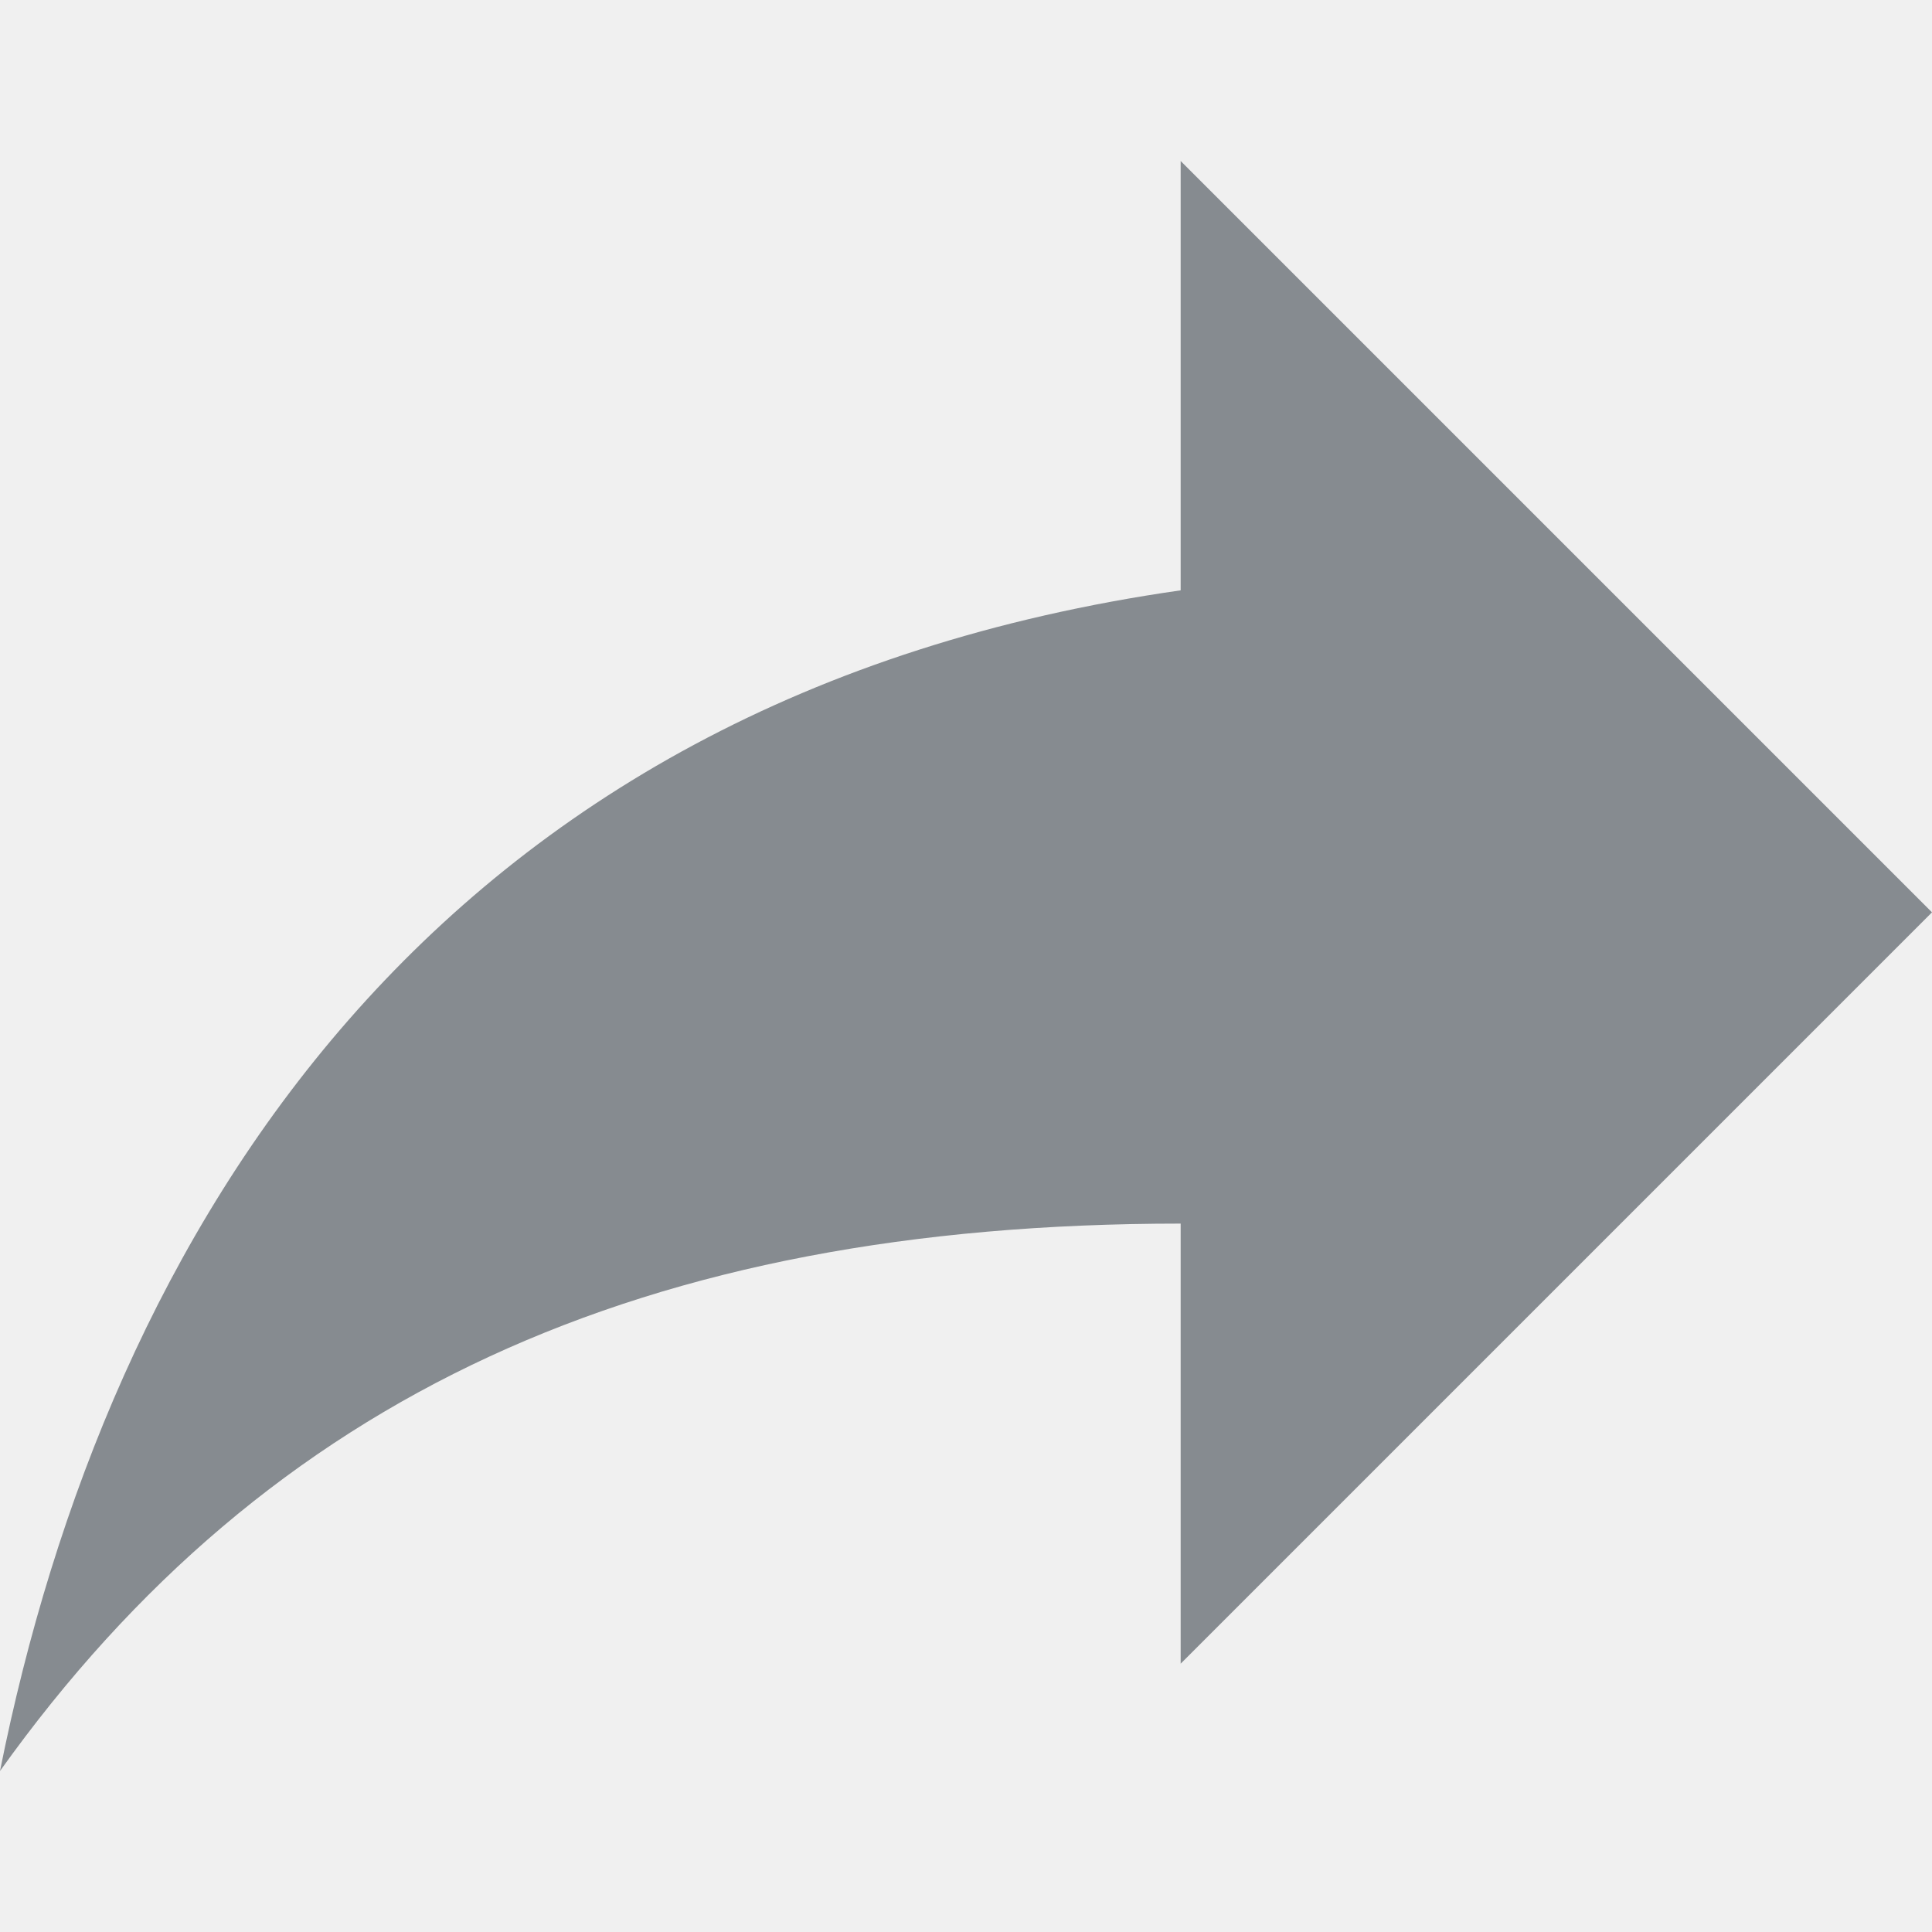
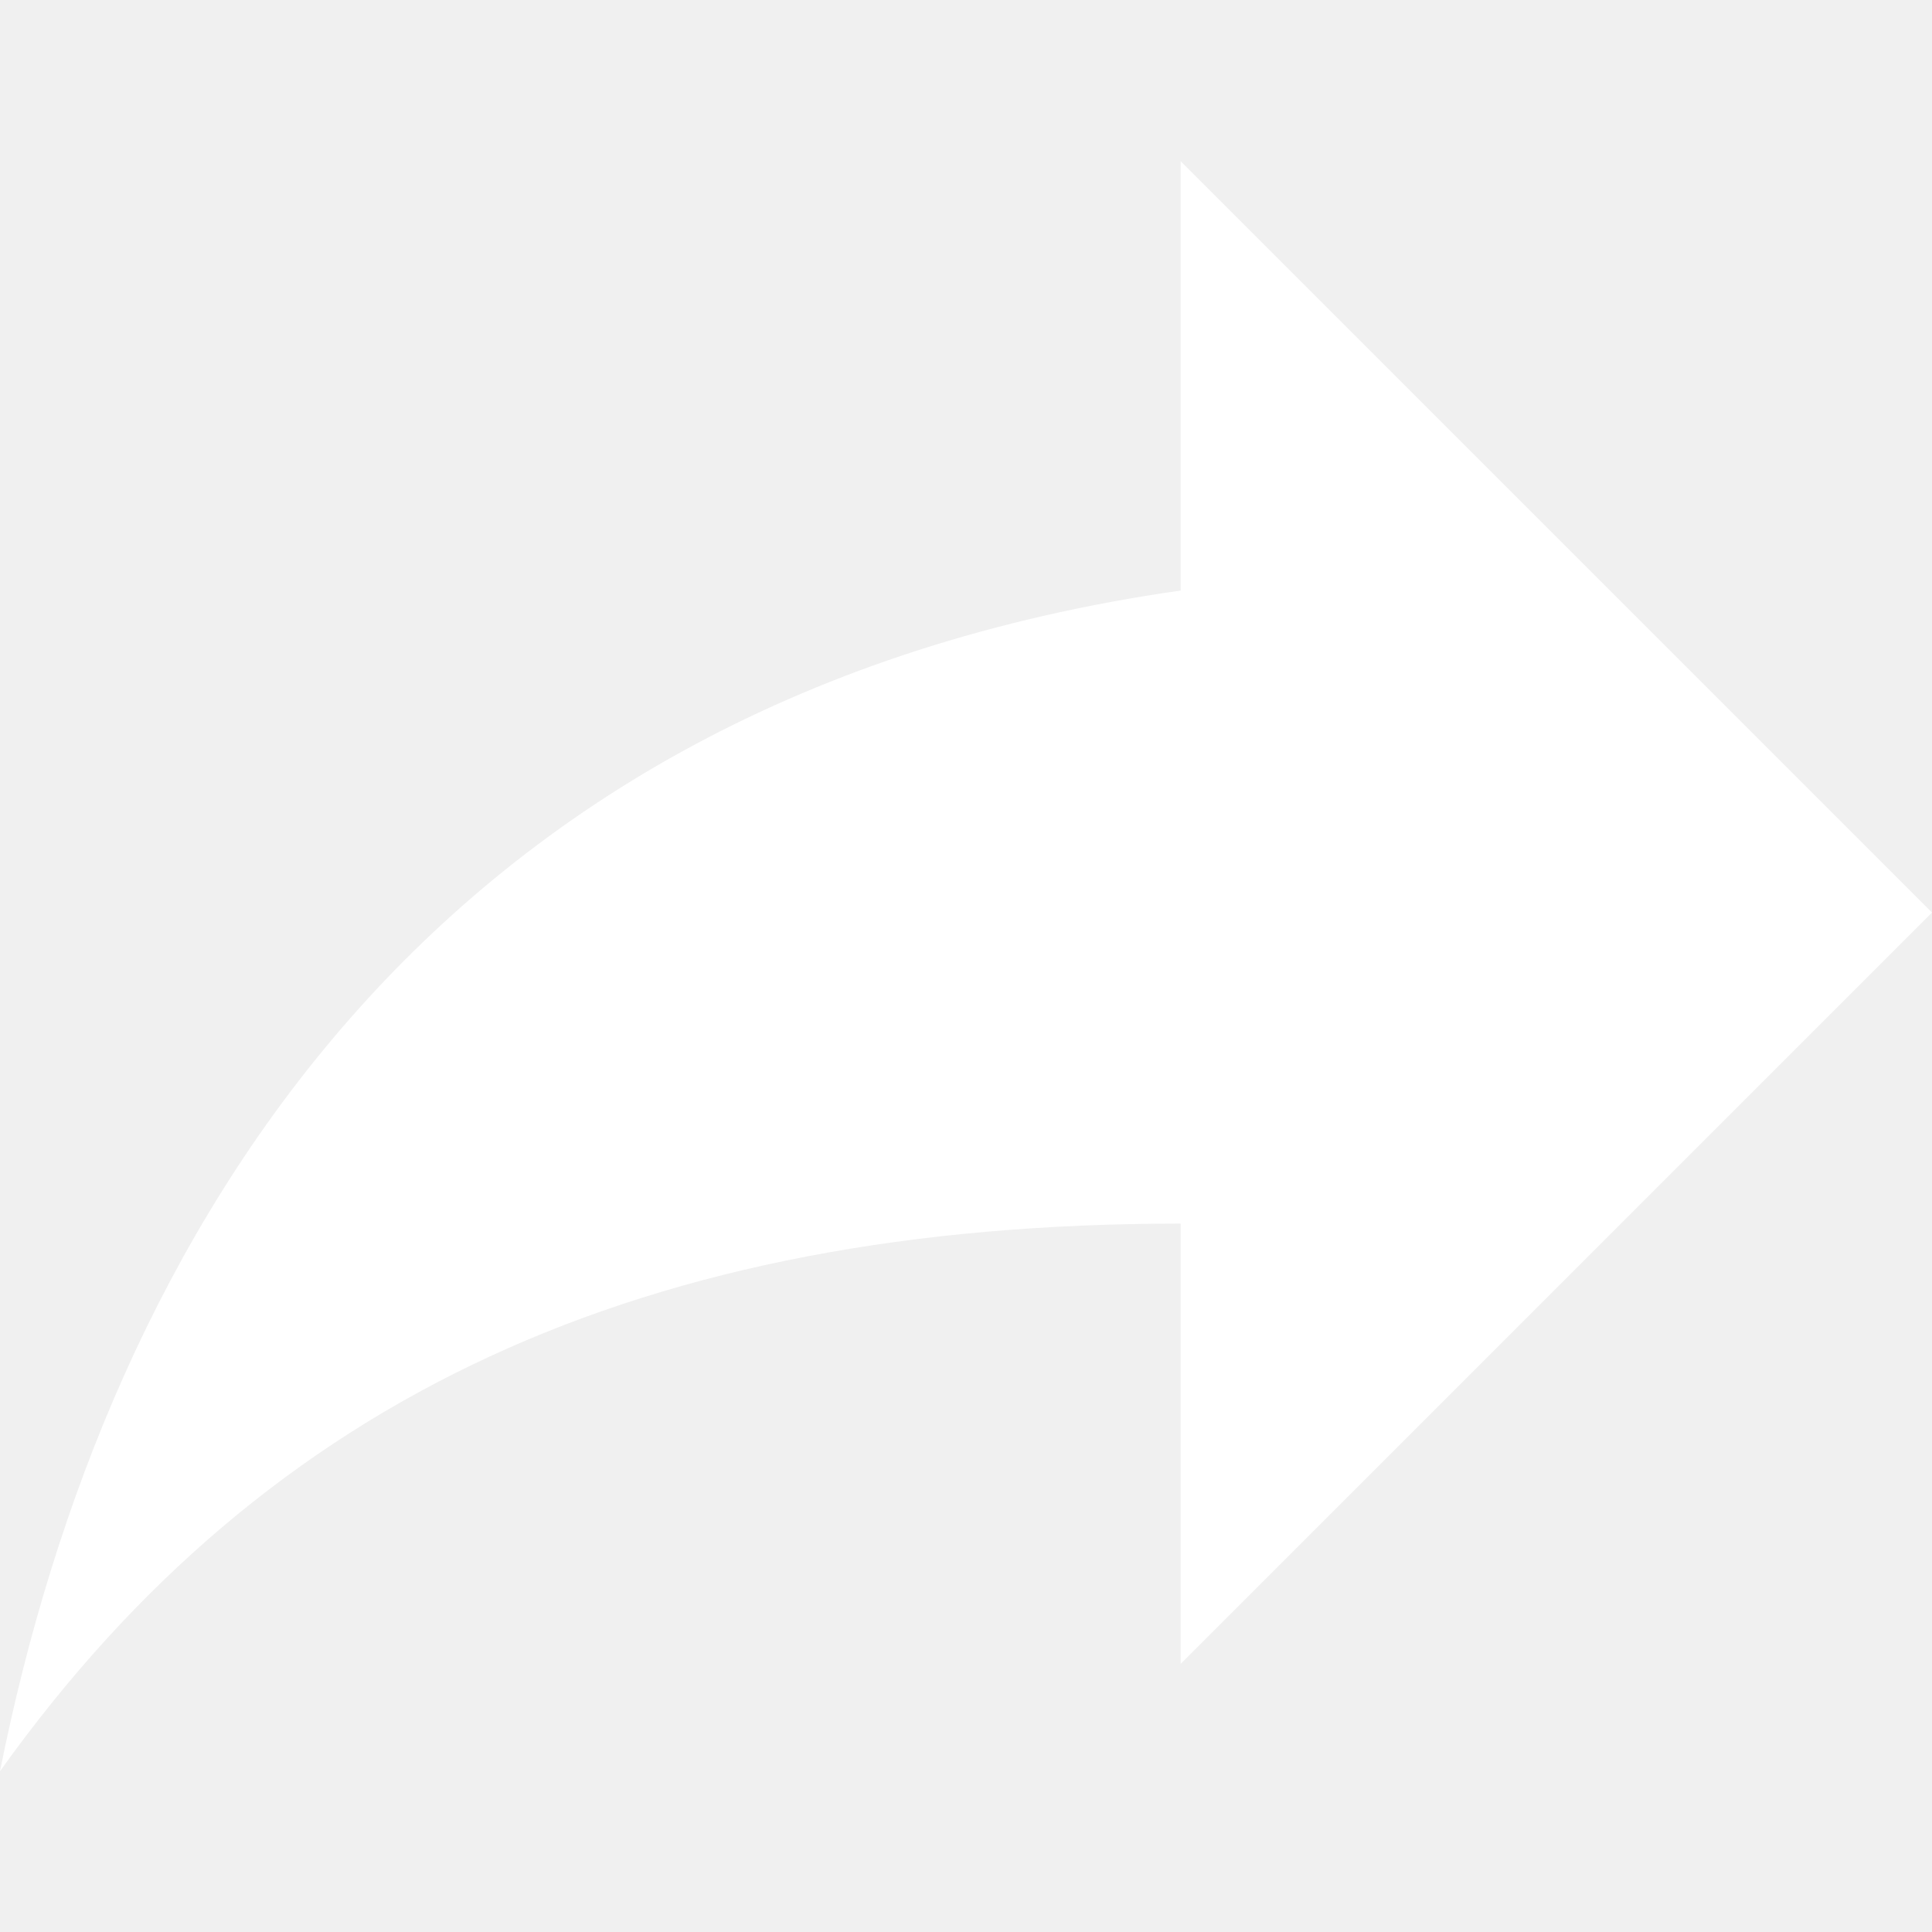
- <svg xmlns="http://www.w3.org/2000/svg" version="1.1" id="Capa_1" x="0px" y="0px" width="512px" height="512px" viewBox="0 0 459 459" style="enable-background:new 0 0 459 459;" xml:space="preserve">
-   <g>
-     <g id="share">
-       <path d="M459,216.75L280.5,38.25v102c-178.5,25.5-255,153-280.5,280.5C63.75,331.5,153,290.7,280.5,290.7v104.55L459,216.75z" fill="#868b90" />
-     </g>
-   </g>
-   <g>
- </g>
-   <g>
- </g>
-   <g>
- </g>
-   <g>
- </g>
-   <g>
- </g>
-   <g>
- </g>
-   <g>
- </g>
-   <g>
- </g>
-   <g>
- </g>
-   <g>
- </g>
-   <g>
- </g>
-   <g>
- </g>
-   <g>
- </g>
-   <g>
- </g>
-   <g>
- </g>
+ <svg xmlns="http://www.w3.org/2000/svg" width="512" height="512" viewBox="0 0 459 459" class="undefined">
+   <style>.a{fill:#fff;}</style>
+   <path d="M459 216.8L280.5 38.3v102c-178.5 25.5-255 153-280.5 280.5C63.8 331.5 153 290.7 280.5 290.7v104.6L459 216.8z" class="a" />
</svg>
